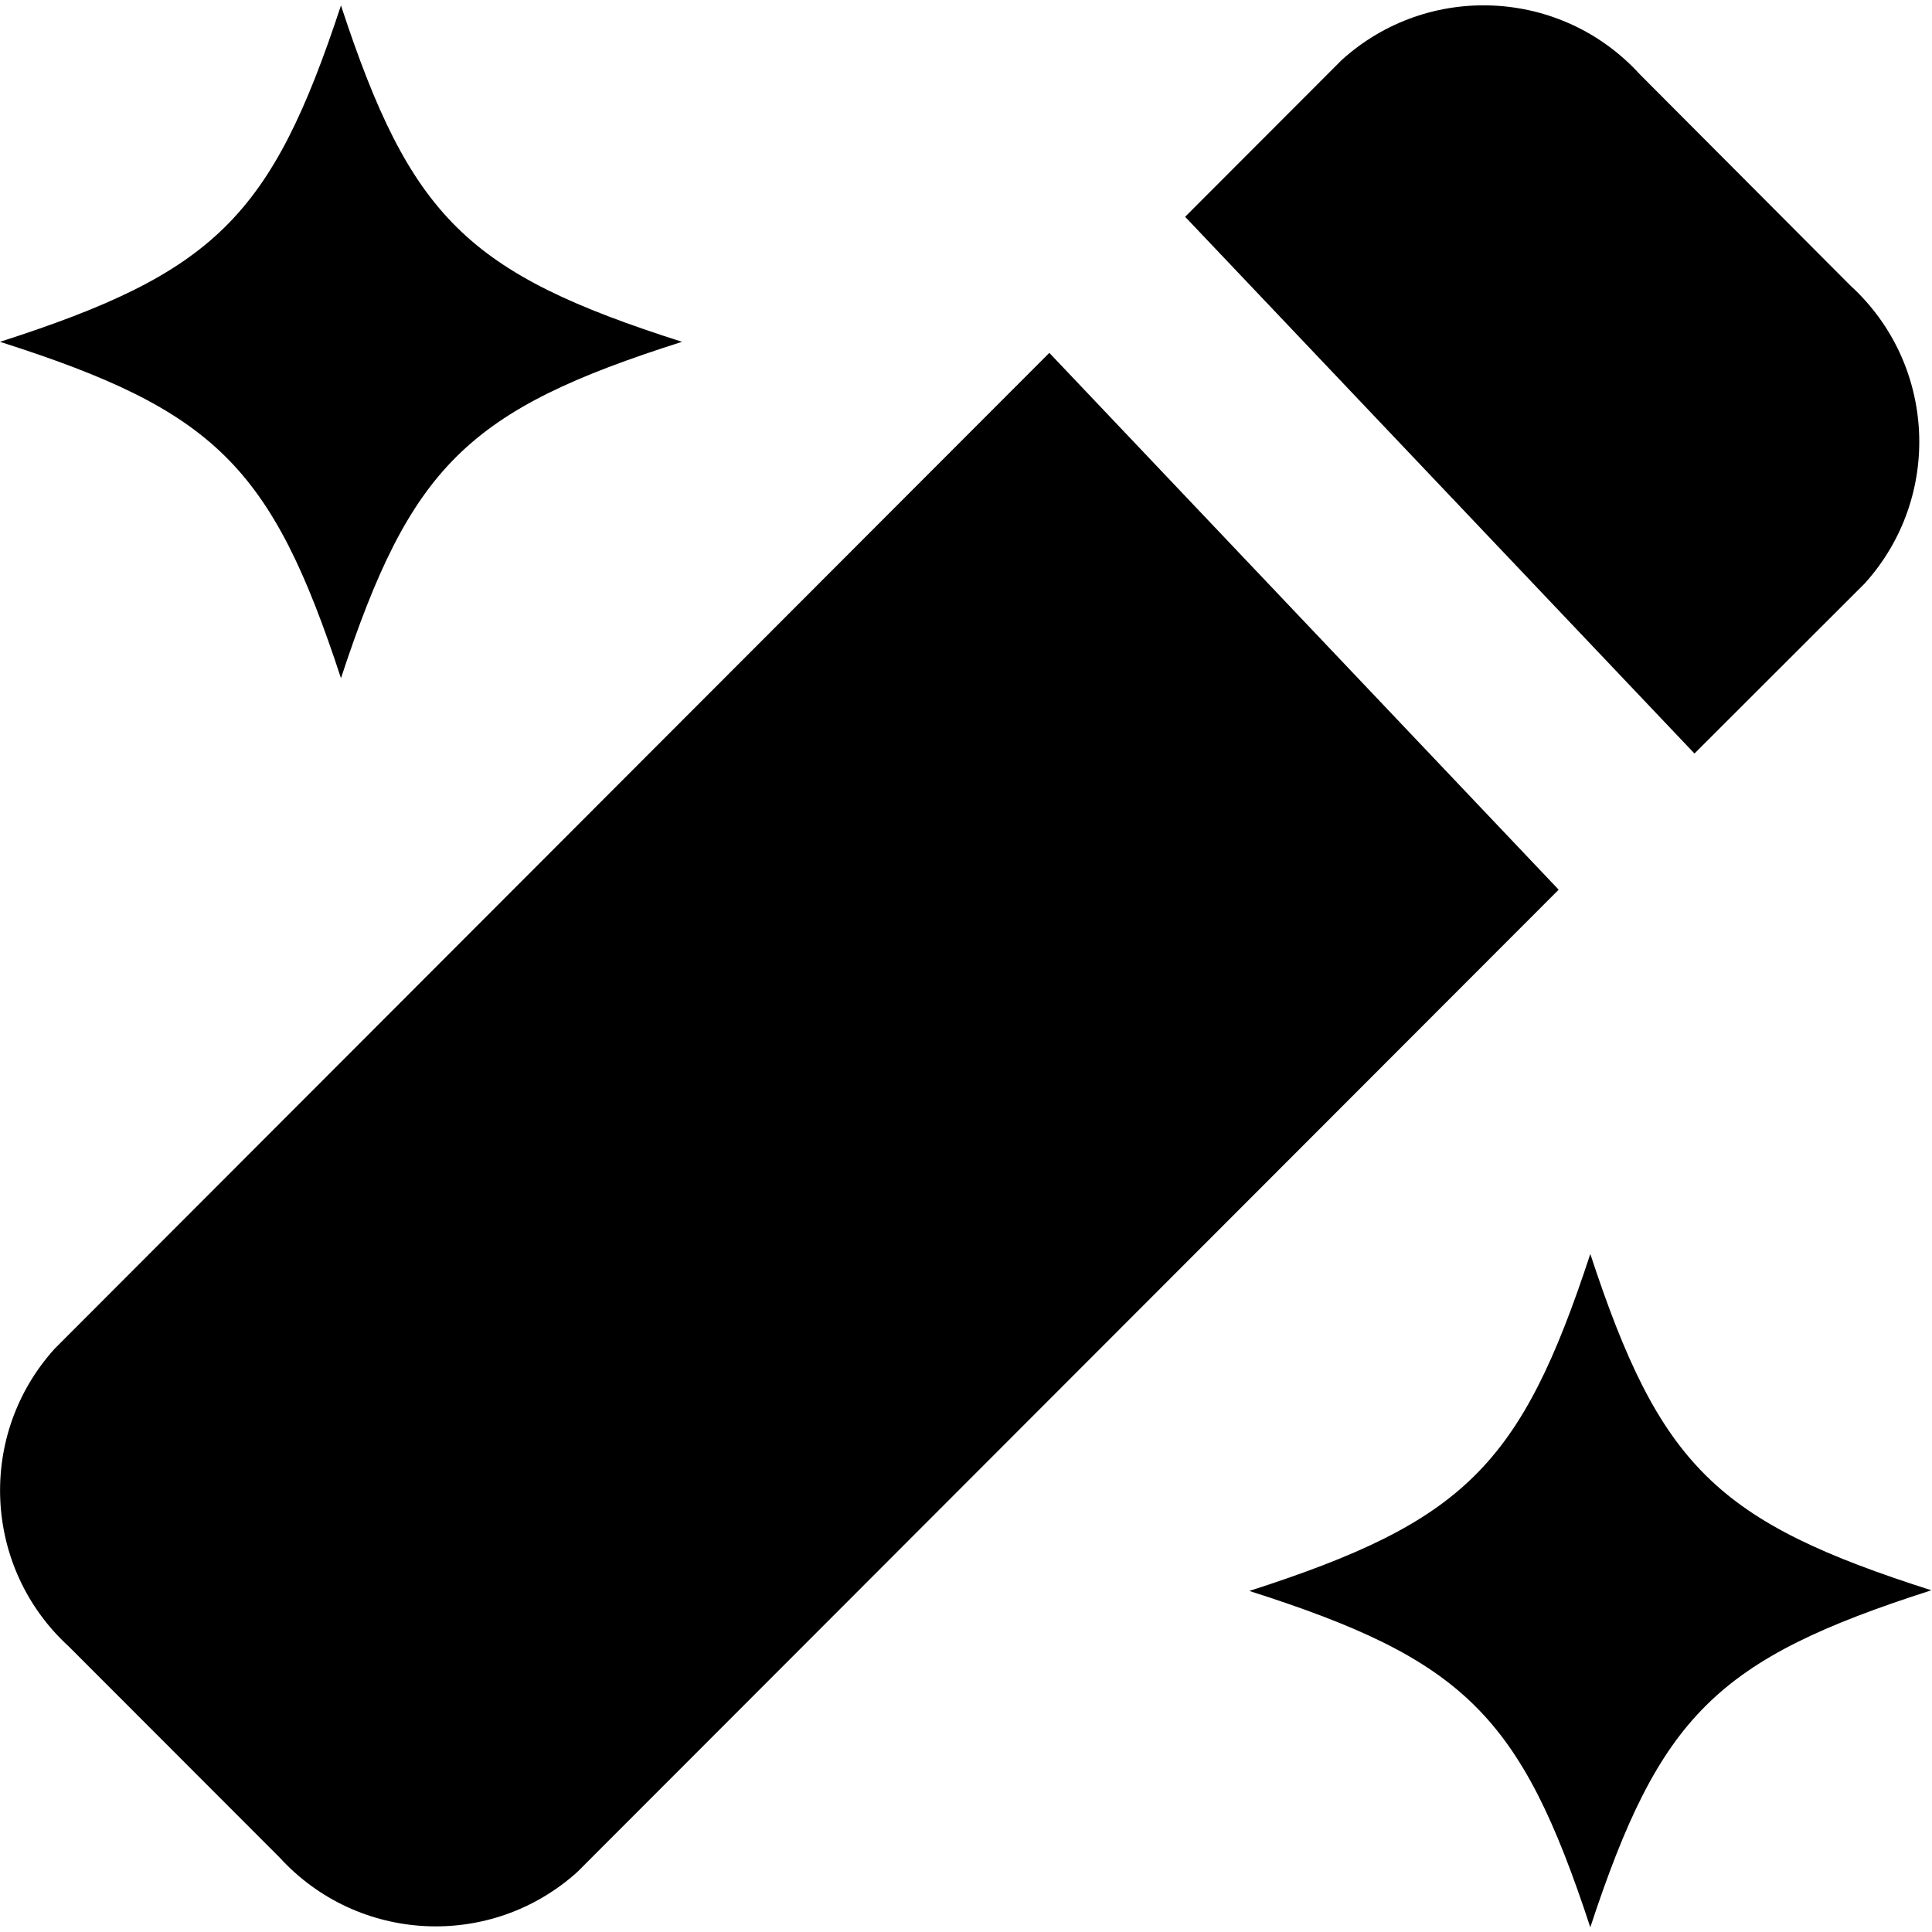
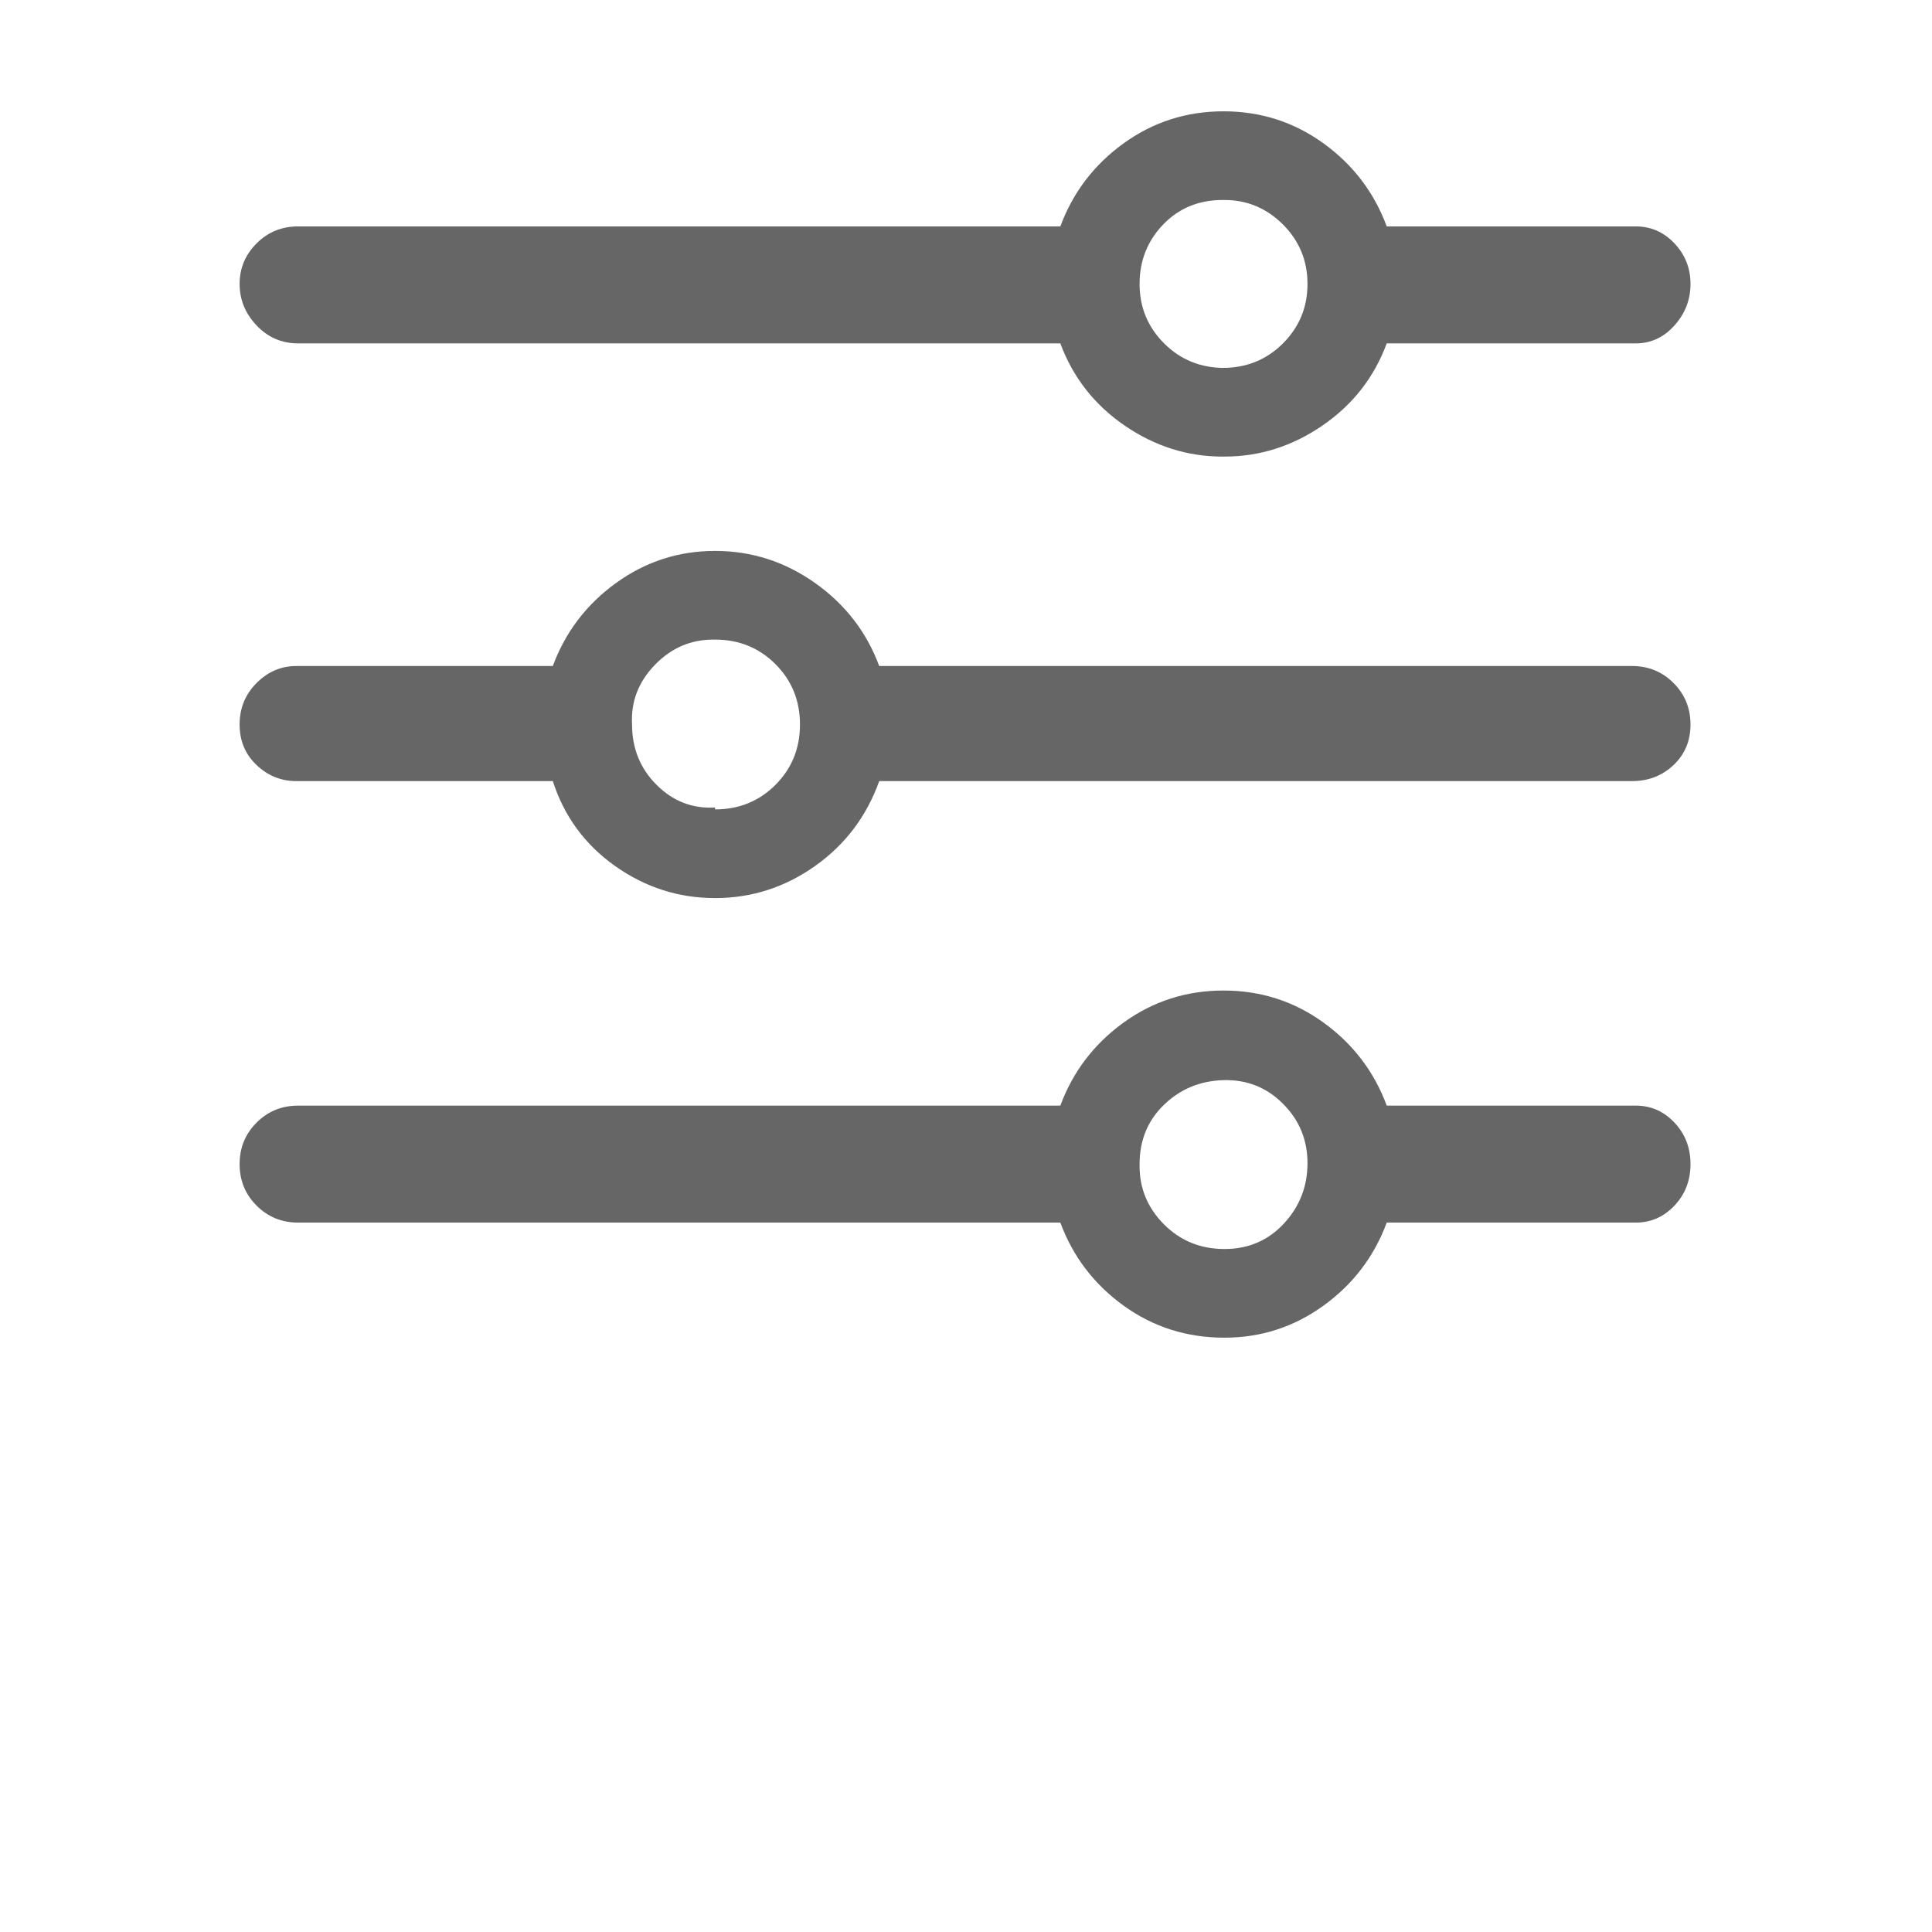
- <svg xmlns="http://www.w3.org/2000/svg" t="1719846719694" class="icon" viewBox="0 0 1029 1024" version="1.1" p-id="59539" width="200" height="200">
-   <path d="M902.488 398.831l-271.279-285.866L714.64 29.431a112.606 112.606 0 0 1 158.672 7.575l112.248 112.606a112.606 112.606 0 0 1 7.575 158.672zM307.62 994.415a112.606 112.606 0 0 1-158.672-7.575L36.699 874.49a112.606 112.606 0 0 1-7.575-158.672l529.761-530.375 271.279 285.917zM181.603 358.702C144.545 245.686 114.398 215.999 0 179.556c114.398-36.751 144.494-66.54 181.603-179.146 37.109 113.016 67.205 142.652 181.654 179.146-114.449 36.341-144.443 66.131-181.654 179.146z m665.4 306.647c37.109 113.016 67.205 142.652 181.654 179.146-114.449 36.699-144.443 66.54-181.654 179.505-37.058-113.016-67.205-142.703-181.603-179.146 114.398-36.853 144.494-66.489 181.603-179.453z" p-id="59540" fill="currentColor" />
+ <svg xmlns="http://www.w3.org/2000/svg" t="1720279549322" class="icon" viewBox="0 0 1024 1024" version="1.1" p-id="24661" width="200" height="200">
+   <path d="M648 242q-28 0-52-16.5T562 182H158q-13 0-22-9.5t-9-22q0-12.5 9-21.5t22-9h404q10-27 33.5-44t53-17q29.5 0 53 17t33.5 44h132q12 0 20.5 9t8.5 21.5q0 12.5-8.5 22T867 182H735q-10 27-34 43.5T649 242h-1z m0-47q19 0 32-13t13-31.5q0-18.5-13-31.5t-31-13h-1q-19 0-31.5 13T604 150.5q0 18.5 13 31.5t32 13h-1zM293 353q10-27 33.5-44t52.5-17q29 0 53 17t34 44h399q13 0 22 9t9 22q0 13-9 21.5t-22 8.5H466q-10 28-34 45t-53 17q-29 0-53-17t-33-45H157q-12 0-21-8.5t-9-21.5q0-13 9-22t21-9h136z m86 76q19 0 32-13t13-32q0-19-13-32t-32-13h-1q-18 0-31 13.5T335 384q0 19 13 32t31 12v1z m270 280q-30 0-53.5-17T562 648H158q-13 0-22-9t-9-22q0-13 9-22t22-9h404q10-27 33.5-44t53-17q29.5 0 53 17t33.5 44h132q12 0 20.5 9t8.5 22q0 13-8.5 22t-20.5 9H735q-10 27-33.5 44T649 709z m0-47q19 0 31.5-13.5t12.5-32q0-18.5-13-31.5t-31.5-12.5q-18.5 0.5-31.5 13T604 617v1q0 18 13 31t32 13z" fill="#666666" p-id="24662" />
</svg>
